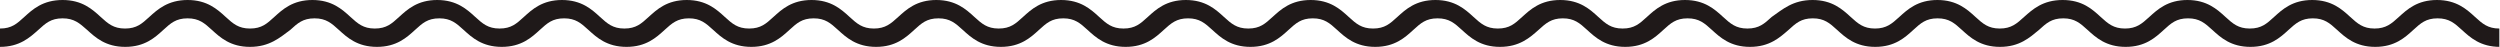
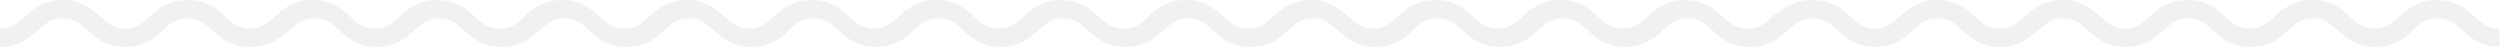
<svg xmlns="http://www.w3.org/2000/svg" width="320" height="6" viewBox="0 0 320 6" fill="none">
-   <path d="M320 6C317.496 6 316.188 4.8 315.13 3.835C314.184 2.974 313.489 2.348 312.014 2.348C310.511 2.348 309.843 2.974 308.897 3.835C307.84 4.8 306.532 6 304.028 6C301.523 6 300.216 4.8 299.158 3.835C298.212 2.974 297.517 2.348 296.042 2.348C294.567 2.348 293.871 2.974 292.925 3.835C291.868 4.8 290.56 6 288.056 6C285.551 6 284.243 4.8 283.186 3.835C282.24 2.974 281.544 2.348 280.07 2.348C278.567 2.348 277.899 2.974 276.953 3.835C275.896 4.8 274.588 6 272.083 6C269.579 6 268.271 4.8 267.214 3.835C266.268 2.974 265.572 2.348 264.097 2.348C262.595 2.348 261.927 2.974 260.981 3.835C259.812 4.8 258.504 6 256 6C253.496 6 252.188 4.8 251.13 3.835C250.184 2.974 249.489 2.348 248.014 2.348C246.511 2.348 245.843 2.974 244.897 3.835C243.84 4.8 242.532 6 240.028 6C237.523 6 236.216 4.8 235.158 3.835C234.212 2.974 233.517 2.348 232.042 2.348C230.539 2.348 229.871 2.974 228.925 3.835C227.812 4.8 226.504 6 224 6C221.496 6 220.188 4.8 219.13 3.835C218.184 2.974 217.489 2.348 216.014 2.348C214.511 2.348 213.843 2.974 212.897 3.835C211.84 4.8 210.532 6 208.028 6C205.523 6 204.216 4.8 203.158 3.835C202.212 2.974 201.517 2.348 200.042 2.348C198.567 2.348 197.871 2.974 196.925 3.835C195.84 4.8 194.504 6 192 6C189.496 6 188.188 4.8 187.13 3.835C186.184 2.974 185.489 2.348 184.014 2.348C182.511 2.348 181.843 2.974 180.897 3.835C179.84 4.8 178.532 6 176.028 6C173.523 6 172.216 4.8 171.158 3.835C170.212 2.974 169.517 2.348 168.042 2.348C166.539 2.348 165.871 2.974 164.925 3.835C163.868 4.8 162.56 6 160.056 6C157.551 6 156.243 4.8 155.186 3.835C154.24 2.974 153.544 2.348 152.07 2.348C150.595 2.348 149.899 2.974 148.953 3.835C147.896 4.8 146.588 6 144.083 6C141.579 6 140.271 4.8 139.214 3.835C138.268 2.974 137.572 2.348 136.097 2.348C134.595 2.348 133.927 2.974 132.981 3.835C131.923 4.8 130.616 6 128.111 6C125.607 6 124.299 4.8 123.242 3.835C122.296 2.974 121.6 2.348 120.125 2.348C118.623 2.348 117.955 2.974 117.009 3.835C115.951 4.8 114.643 6 112.139 6C109.635 6 108.327 4.8 107.27 3.835C106.323 2.974 105.628 2.348 104.153 2.348C102.65 2.348 101.983 2.974 101.037 3.835C99.979 4.8 98.671 6 96.167 6C93.663 6 92.355 4.8 91.297 3.835C90.351 2.974 89.656 2.348 88.181 2.348C86.706 2.348 86.01 2.974 85.064 3.835C84.007 4.8 82.699 6 80.195 6C77.69 6 76.383 4.8 75.325 3.835C74.379 2.974 73.683 2.348 72.209 2.348C70.706 2.348 70.038 2.974 69.092 3.835C68.035 4.8 66.727 6 64.223 6C61.718 6 60.41 4.8 59.353 3.835C58.407 2.974 57.711 2.348 56.236 2.348C54.734 2.348 54.066 2.974 53.12 3.835C52.063 4.8 50.755 6 48.25 6C45.746 6 44.438 4.8 43.381 3.835C42.435 2.974 41.739 2.348 40.264 2.348C38.762 2.348 38.094 2.974 37.148 3.835C35.84 4.8 34.504 6 32 6C29.496 6 28.188 4.8 27.13 3.835C26.184 2.974 25.489 2.348 24.014 2.348C22.511 2.348 21.843 2.974 20.897 3.835C19.84 4.8 18.532 6 16.028 6C13.524 6 12.216 4.8 11.158 3.835C10.184 2.974 9.489 2.348 8.014 2.348C6.511 2.348 5.843 2.974 4.897 3.835C3.812 4.8 2.504 6 0 6V3.652C1.503 3.652 2.17 3.026 3.117 2.165C4.174 1.2 5.482 0 8.014 0C10.518 0 11.826 1.2 12.883 2.165C13.83 3.026 14.525 3.652 16 3.652C17.503 3.652 18.17 3.026 19.116 2.165C20.174 1.2 21.51 0 24.014 0C26.518 0 27.826 1.2 28.884 2.165C29.83 3.026 30.525 3.652 32 3.652C33.503 3.652 34.17 3.026 35.117 2.165C36.174 1.2 37.482 0 39.986 0C42.49 0 43.798 1.2 44.856 2.165C45.802 3.026 46.497 3.652 47.972 3.652C49.475 3.652 50.143 3.026 51.089 2.165C52.146 1.2 53.454 0 55.958 0C58.463 0 59.77 1.2 60.828 2.165C61.774 3.026 62.47 3.652 63.944 3.652C65.447 3.652 66.115 3.026 67.061 2.165C68.118 1.2 69.426 0 71.93 0C74.435 0 75.743 1.2 76.8 2.165C77.746 3.026 78.442 3.652 79.916 3.652C81.419 3.652 82.087 3.026 83.033 2.165C84.09 1.2 85.398 0 87.903 0C90.407 0 91.715 1.2 92.772 2.165C93.718 3.026 94.414 3.652 95.889 3.652C97.391 3.652 98.059 3.026 99.005 2.165C100.063 1.2 101.37 0 103.875 0C106.379 0 107.687 1.2 108.744 2.165C109.69 3.026 110.386 3.652 111.861 3.652C113.336 3.652 114.031 3.026 114.977 2.165C116.035 1.2 117.343 0 119.847 0C122.351 0 123.659 1.2 124.717 2.165C125.663 3.026 126.358 3.652 127.833 3.652C129.336 3.652 130.003 3.026 130.95 2.165C132.007 1.2 133.315 0 135.819 0C138.323 0 139.631 1.2 140.689 2.165C141.635 3.026 142.33 3.652 143.805 3.652C145.308 3.652 145.976 3.026 146.922 2.165C147.979 1.2 149.287 0 151.791 0C154.296 0 155.603 1.2 156.661 2.165C157.607 3.026 158.303 3.652 159.777 3.652C161.28 3.652 161.948 3.026 162.894 2.165C163.951 1.2 165.259 0 167.763 0C170.268 0 171.576 1.2 172.633 2.165C173.579 3.026 174.275 3.652 175.75 3.652C177.252 3.652 177.92 3.026 178.866 2.165C179.923 1.2 181.231 0 183.736 0C186.24 0 187.548 1.2 188.605 2.165C189.551 3.026 190.247 3.652 191.722 3.652C193.224 3.652 193.892 3.026 194.838 2.165C195.896 1.2 197.203 0 199.708 0C202.212 0 203.52 1.2 204.577 2.165C205.523 3.026 206.219 3.652 207.694 3.652C209.197 3.652 209.864 3.026 210.81 2.165C211.868 1.2 213.176 0 215.68 0C218.184 0 219.492 1.2 220.55 2.165C221.496 3.026 222.191 3.652 223.666 3.652C225.169 3.652 225.837 3.026 226.783 2.165C228.174 1.2 229.482 0 232.014 0C234.518 0 235.826 1.2 236.883 2.165C237.83 3.026 238.525 3.652 240 3.652C241.475 3.652 242.17 3.026 243.117 2.165C244.174 1.2 245.482 0 247.986 0C250.49 0 251.798 1.2 252.856 2.165C253.802 3.026 254.497 3.652 255.972 3.652C257.447 3.652 258.143 3.026 259.089 2.165C260.174 1.2 261.482 0 264.014 0C266.546 0 267.826 1.2 268.883 2.165C269.83 3.026 270.525 3.652 272 3.652C273.475 3.652 274.17 3.026 275.117 2.165C276.174 1.2 277.482 0 279.986 0C282.49 0 283.798 1.2 284.856 2.165C285.802 3.026 286.497 3.652 287.972 3.652C289.475 3.652 290.143 3.026 291.089 2.165C292.146 1.2 293.454 0 295.958 0C298.463 0 299.77 1.2 300.828 2.165C301.774 3.026 302.47 3.652 303.944 3.652C305.419 3.652 306.115 3.026 307.061 2.165C308.118 1.2 309.426 0 311.93 0C314.435 0 315.743 1.2 316.8 2.165C317.746 3.026 318.442 3.652 319.916 3.652V6H320Z" fill="#1F1919" />
+   <path d="M320 6C317.496 6 316.188 4.8 315.13 3.835C314.184 2.974 313.489 2.348 312.014 2.348C310.511 2.348 309.843 2.974 308.897 3.835C307.84 4.8 306.532 6 304.028 6C301.523 6 300.216 4.8 299.158 3.835C298.212 2.974 297.517 2.348 296.042 2.348C294.567 2.348 293.871 2.974 292.925 3.835C291.868 4.8 290.56 6 288.056 6C285.551 6 284.243 4.8 283.186 3.835C282.24 2.974 281.544 2.348 280.07 2.348C278.567 2.348 277.899 2.974 276.953 3.835C275.896 4.8 274.588 6 272.083 6C269.579 6 268.271 4.8 267.214 3.835C266.268 2.974 265.572 2.348 264.097 2.348C262.595 2.348 261.927 2.974 260.981 3.835C259.812 4.8 258.504 6 256 6C253.496 6 252.188 4.8 251.13 3.835C250.184 2.974 249.489 2.348 248.014 2.348C246.511 2.348 245.843 2.974 244.897 3.835C243.84 4.8 242.532 6 240.028 6C237.523 6 236.216 4.8 235.158 3.835C234.212 2.974 233.517 2.348 232.042 2.348C230.539 2.348 229.871 2.974 228.925 3.835C227.812 4.8 226.504 6 224 6C221.496 6 220.188 4.8 219.13 3.835C218.184 2.974 217.489 2.348 216.014 2.348C214.511 2.348 213.843 2.974 212.897 3.835C211.84 4.8 210.532 6 208.028 6C205.523 6 204.216 4.8 203.158 3.835C202.212 2.974 201.517 2.348 200.042 2.348C198.567 2.348 197.871 2.974 196.925 3.835C195.84 4.8 194.504 6 192 6C189.496 6 188.188 4.8 187.13 3.835C186.184 2.974 185.489 2.348 184.014 2.348C182.511 2.348 181.843 2.974 180.897 3.835C179.84 4.8 178.532 6 176.028 6C173.523 6 172.216 4.8 171.158 3.835C170.212 2.974 169.517 2.348 168.042 2.348C166.539 2.348 165.871 2.974 164.925 3.835C163.868 4.8 162.56 6 160.056 6C157.551 6 156.243 4.8 155.186 3.835C154.24 2.974 153.544 2.348 152.07 2.348C150.595 2.348 149.899 2.974 148.953 3.835C147.896 4.8 146.588 6 144.083 6C141.579 6 140.271 4.8 139.214 3.835C138.268 2.974 137.572 2.348 136.097 2.348C134.595 2.348 133.927 2.974 132.981 3.835C131.923 4.8 130.616 6 128.111 6C125.607 6 124.299 4.8 123.242 3.835C122.296 2.974 121.6 2.348 120.125 2.348C118.623 2.348 117.955 2.974 117.009 3.835C115.951 4.8 114.643 6 112.139 6C109.635 6 108.327 4.8 107.27 3.835C106.323 2.974 105.628 2.348 104.153 2.348C102.65 2.348 101.983 2.974 101.037 3.835C99.979 4.8 98.671 6 96.167 6C93.663 6 92.355 4.8 91.297 3.835C90.351 2.974 89.656 2.348 88.181 2.348C86.706 2.348 86.01 2.974 85.064 3.835C84.007 4.8 82.699 6 80.195 6C77.69 6 76.383 4.8 75.325 3.835C74.379 2.974 73.683 2.348 72.209 2.348C70.706 2.348 70.038 2.974 69.092 3.835C68.035 4.8 66.727 6 64.223 6C61.718 6 60.41 4.8 59.353 3.835C58.407 2.974 57.711 2.348 56.236 2.348C54.734 2.348 54.066 2.974 53.12 3.835C52.063 4.8 50.755 6 48.25 6C45.746 6 44.438 4.8 43.381 3.835C42.435 2.974 41.739 2.348 40.264 2.348C38.762 2.348 38.094 2.974 37.148 3.835C35.84 4.8 34.504 6 32 6C29.496 6 28.188 4.8 27.13 3.835C26.184 2.974 25.489 2.348 24.014 2.348C22.511 2.348 21.843 2.974 20.897 3.835C19.84 4.8 18.532 6 16.028 6C13.524 6 12.216 4.8 11.158 3.835C10.184 2.974 9.489 2.348 8.014 2.348C6.511 2.348 5.843 2.974 4.897 3.835C3.812 4.8 2.504 6 0 6V3.652C1.503 3.652 2.17 3.026 3.117 2.165C4.174 1.2 5.482 0 8.014 0C10.518 0 11.826 1.2 12.883 2.165C13.83 3.026 14.525 3.652 16 3.652C17.503 3.652 18.17 3.026 19.116 2.165C20.174 1.2 21.51 0 24.014 0C26.518 0 27.826 1.2 28.884 2.165C29.83 3.026 30.525 3.652 32 3.652C33.503 3.652 34.17 3.026 35.117 2.165C36.174 1.2 37.482 0 39.986 0C42.49 0 43.798 1.2 44.856 2.165C45.802 3.026 46.497 3.652 47.972 3.652C49.475 3.652 50.143 3.026 51.089 2.165C52.146 1.2 53.454 0 55.958 0C58.463 0 59.77 1.2 60.828 2.165C61.774 3.026 62.47 3.652 63.944 3.652C65.447 3.652 66.115 3.026 67.061 2.165C68.118 1.2 69.426 0 71.93 0C74.435 0 75.743 1.2 76.8 2.165C77.746 3.026 78.442 3.652 79.916 3.652C81.419 3.652 82.087 3.026 83.033 2.165C84.09 1.2 85.398 0 87.903 0C90.407 0 91.715 1.2 92.772 2.165C93.718 3.026 94.414 3.652 95.889 3.652C97.391 3.652 98.059 3.026 99.005 2.165C100.063 1.2 101.37 0 103.875 0C106.379 0 107.687 1.2 108.744 2.165C109.69 3.026 110.386 3.652 111.861 3.652C113.336 3.652 114.031 3.026 114.977 2.165C116.035 1.2 117.343 0 119.847 0C122.351 0 123.659 1.2 124.717 2.165C125.663 3.026 126.358 3.652 127.833 3.652C129.336 3.652 130.003 3.026 130.95 2.165C132.007 1.2 133.315 0 135.819 0C138.323 0 139.631 1.2 140.689 2.165C141.635 3.026 142.33 3.652 143.805 3.652C145.308 3.652 145.976 3.026 146.922 2.165C147.979 1.2 149.287 0 151.791 0C154.296 0 155.603 1.2 156.661 2.165C157.607 3.026 158.303 3.652 159.777 3.652C161.28 3.652 161.948 3.026 162.894 2.165C163.951 1.2 165.259 0 167.763 0C170.268 0 171.576 1.2 172.633 2.165C173.579 3.026 174.275 3.652 175.75 3.652C177.252 3.652 177.92 3.026 178.866 2.165C179.923 1.2 181.231 0 183.736 0C186.24 0 187.548 1.2 188.605 2.165C189.551 3.026 190.247 3.652 191.722 3.652C193.224 3.652 193.892 3.026 194.838 2.165C195.896 1.2 197.203 0 199.708 0C202.212 0 203.52 1.2 204.577 2.165C205.523 3.026 206.219 3.652 207.694 3.652C209.197 3.652 209.864 3.026 210.81 2.165C211.868 1.2 213.176 0 215.68 0C218.184 0 219.492 1.2 220.55 2.165C221.496 3.026 222.191 3.652 223.666 3.652C225.169 3.652 225.837 3.026 226.783 2.165C228.174 1.2 229.482 0 232.014 0C234.518 0 235.826 1.2 236.883 2.165C237.83 3.026 238.525 3.652 240 3.652C241.475 3.652 242.17 3.026 243.117 2.165C244.174 1.2 245.482 0 247.986 0C250.49 0 251.798 1.2 252.856 2.165C253.802 3.026 254.497 3.652 255.972 3.652C257.447 3.652 258.143 3.026 259.089 2.165C260.174 1.2 261.482 0 264.014 0C266.546 0 267.826 1.2 268.883 2.165C269.83 3.026 270.525 3.652 272 3.652C273.475 3.652 274.17 3.026 275.117 2.165C276.174 1.2 277.482 0 279.986 0C282.49 0 283.798 1.2 284.856 2.165C285.802 3.026 286.497 3.652 287.972 3.652C289.475 3.652 290.143 3.026 291.089 2.165C292.146 1.2 293.454 0 295.958 0C298.463 0 299.77 1.2 300.828 2.165C301.774 3.026 302.47 3.652 303.944 3.652C305.419 3.652 306.115 3.026 307.061 2.165C308.118 1.2 309.426 0 311.93 0C314.435 0 315.743 1.2 316.8 2.165C317.746 3.026 318.442 3.652 319.917 3.652V6H320Z" fill="#F1F1F1" />
</svg>
